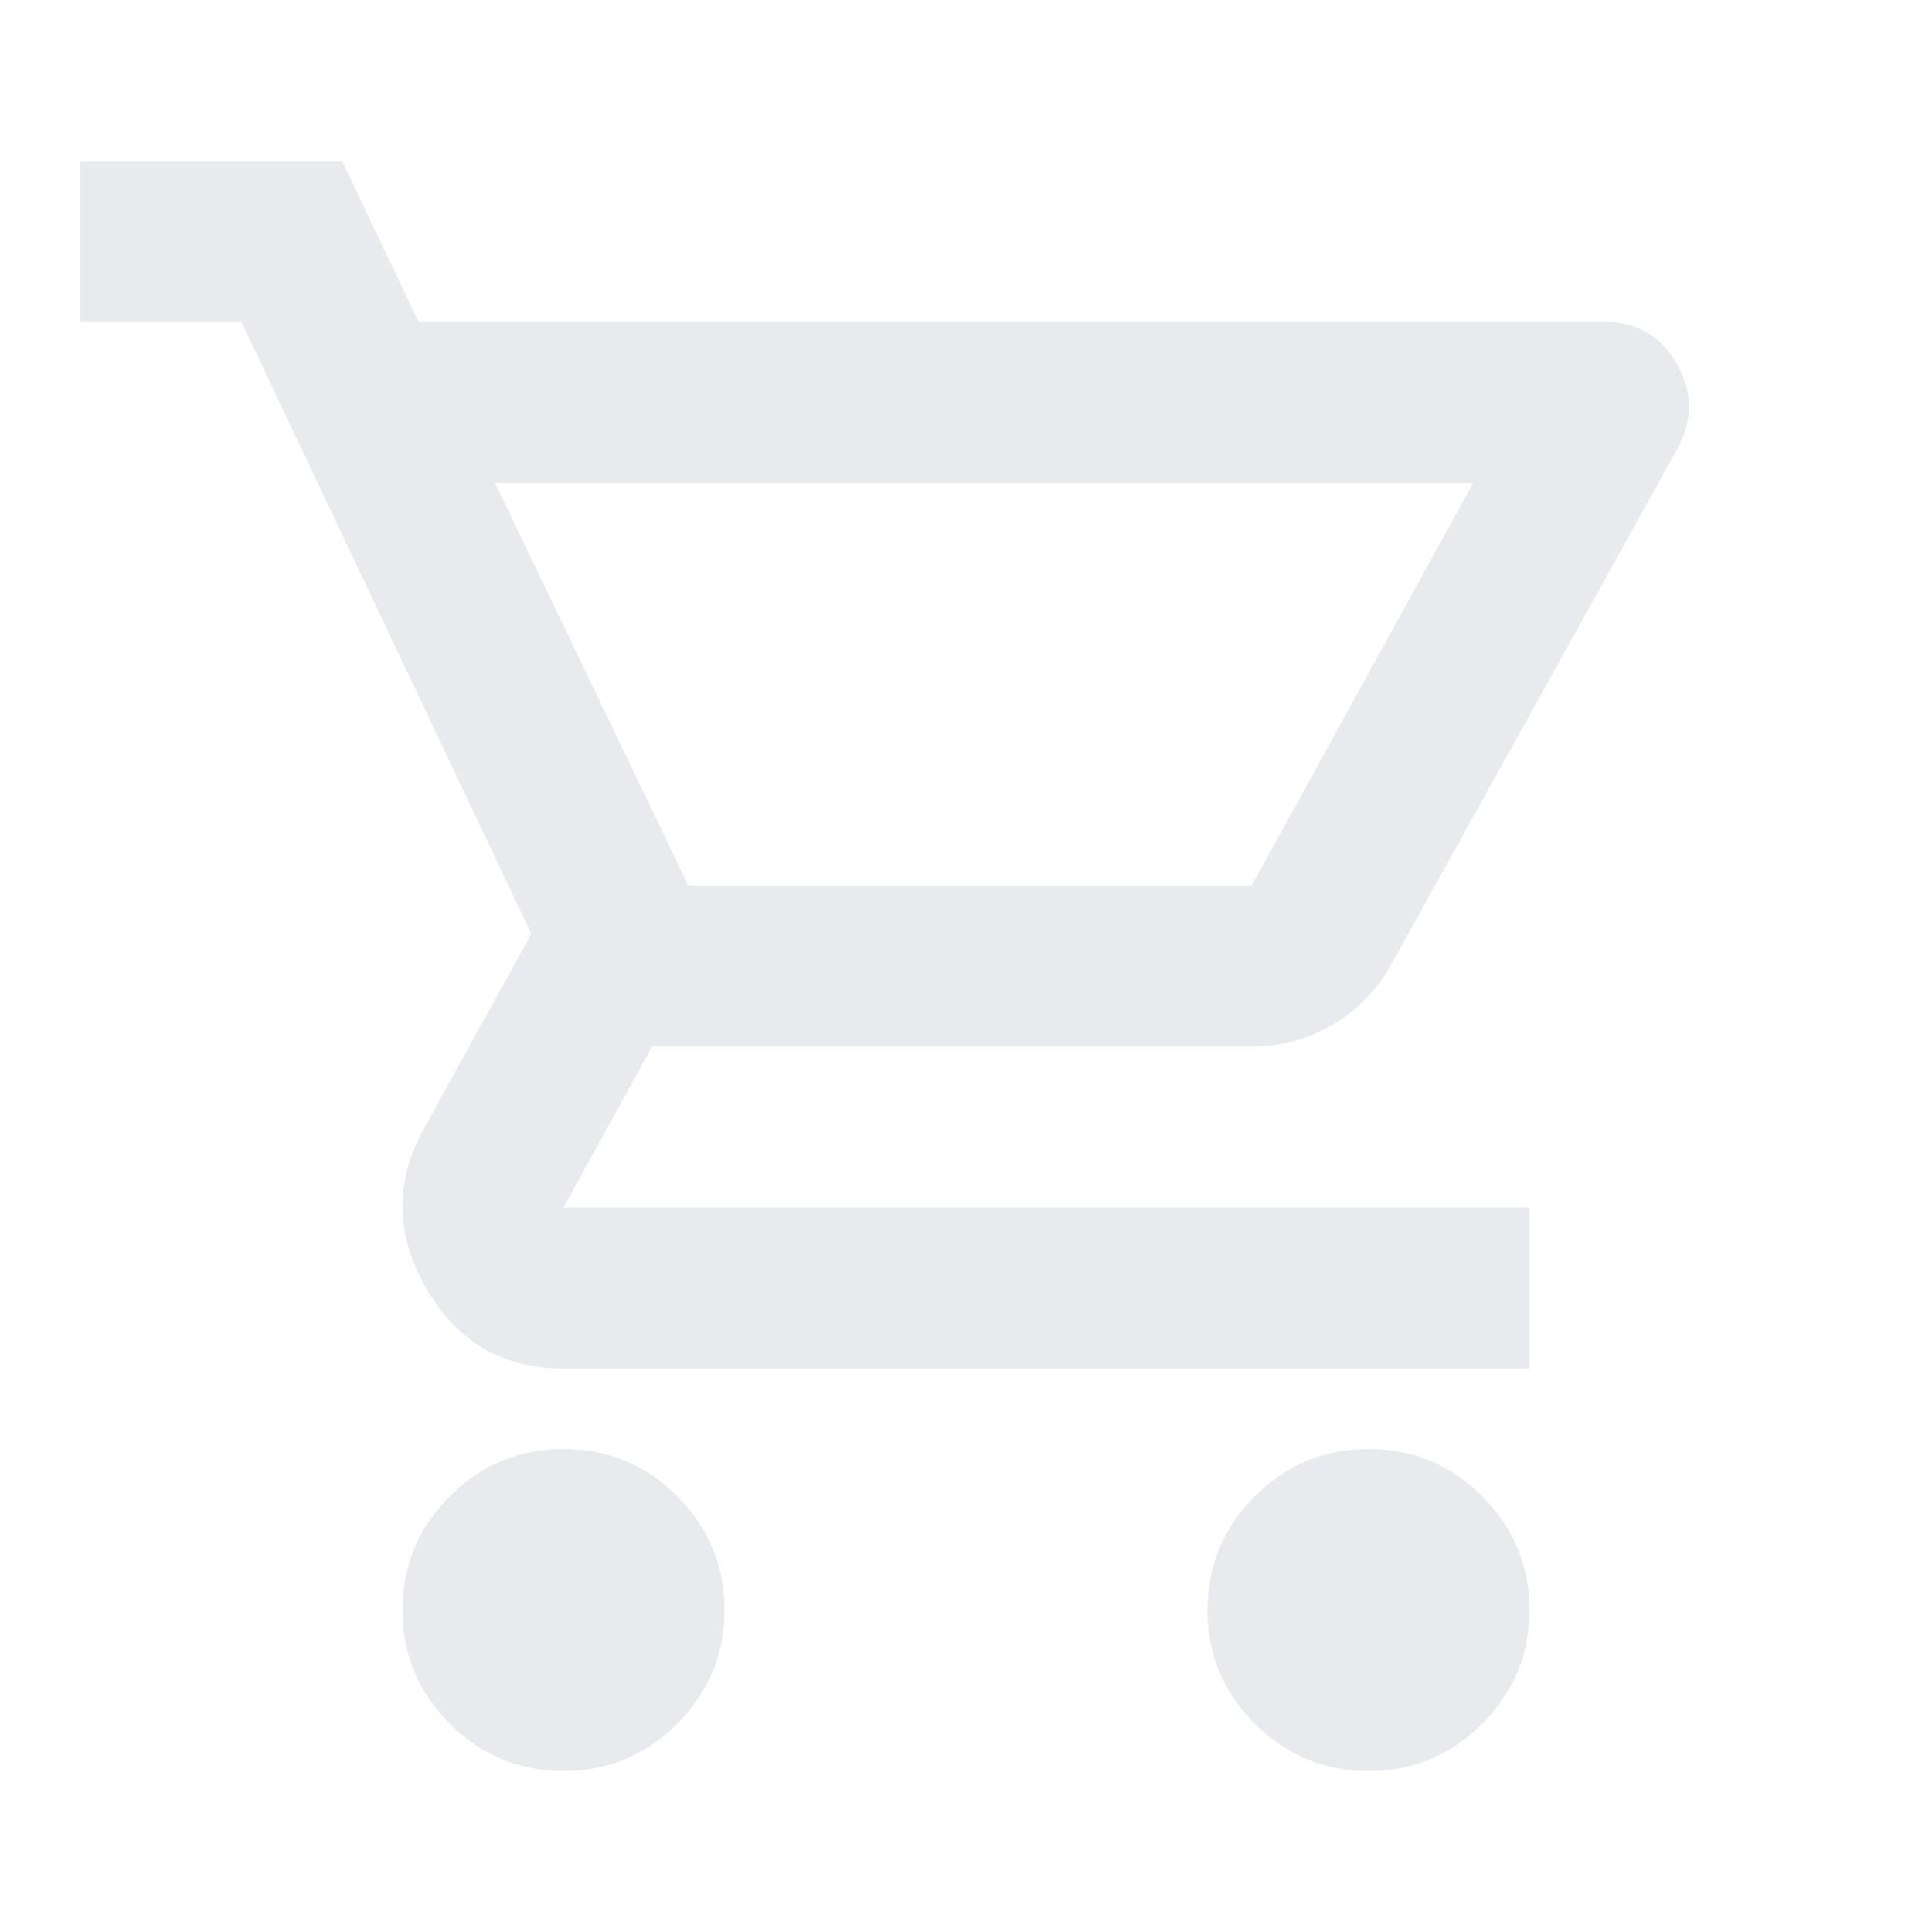
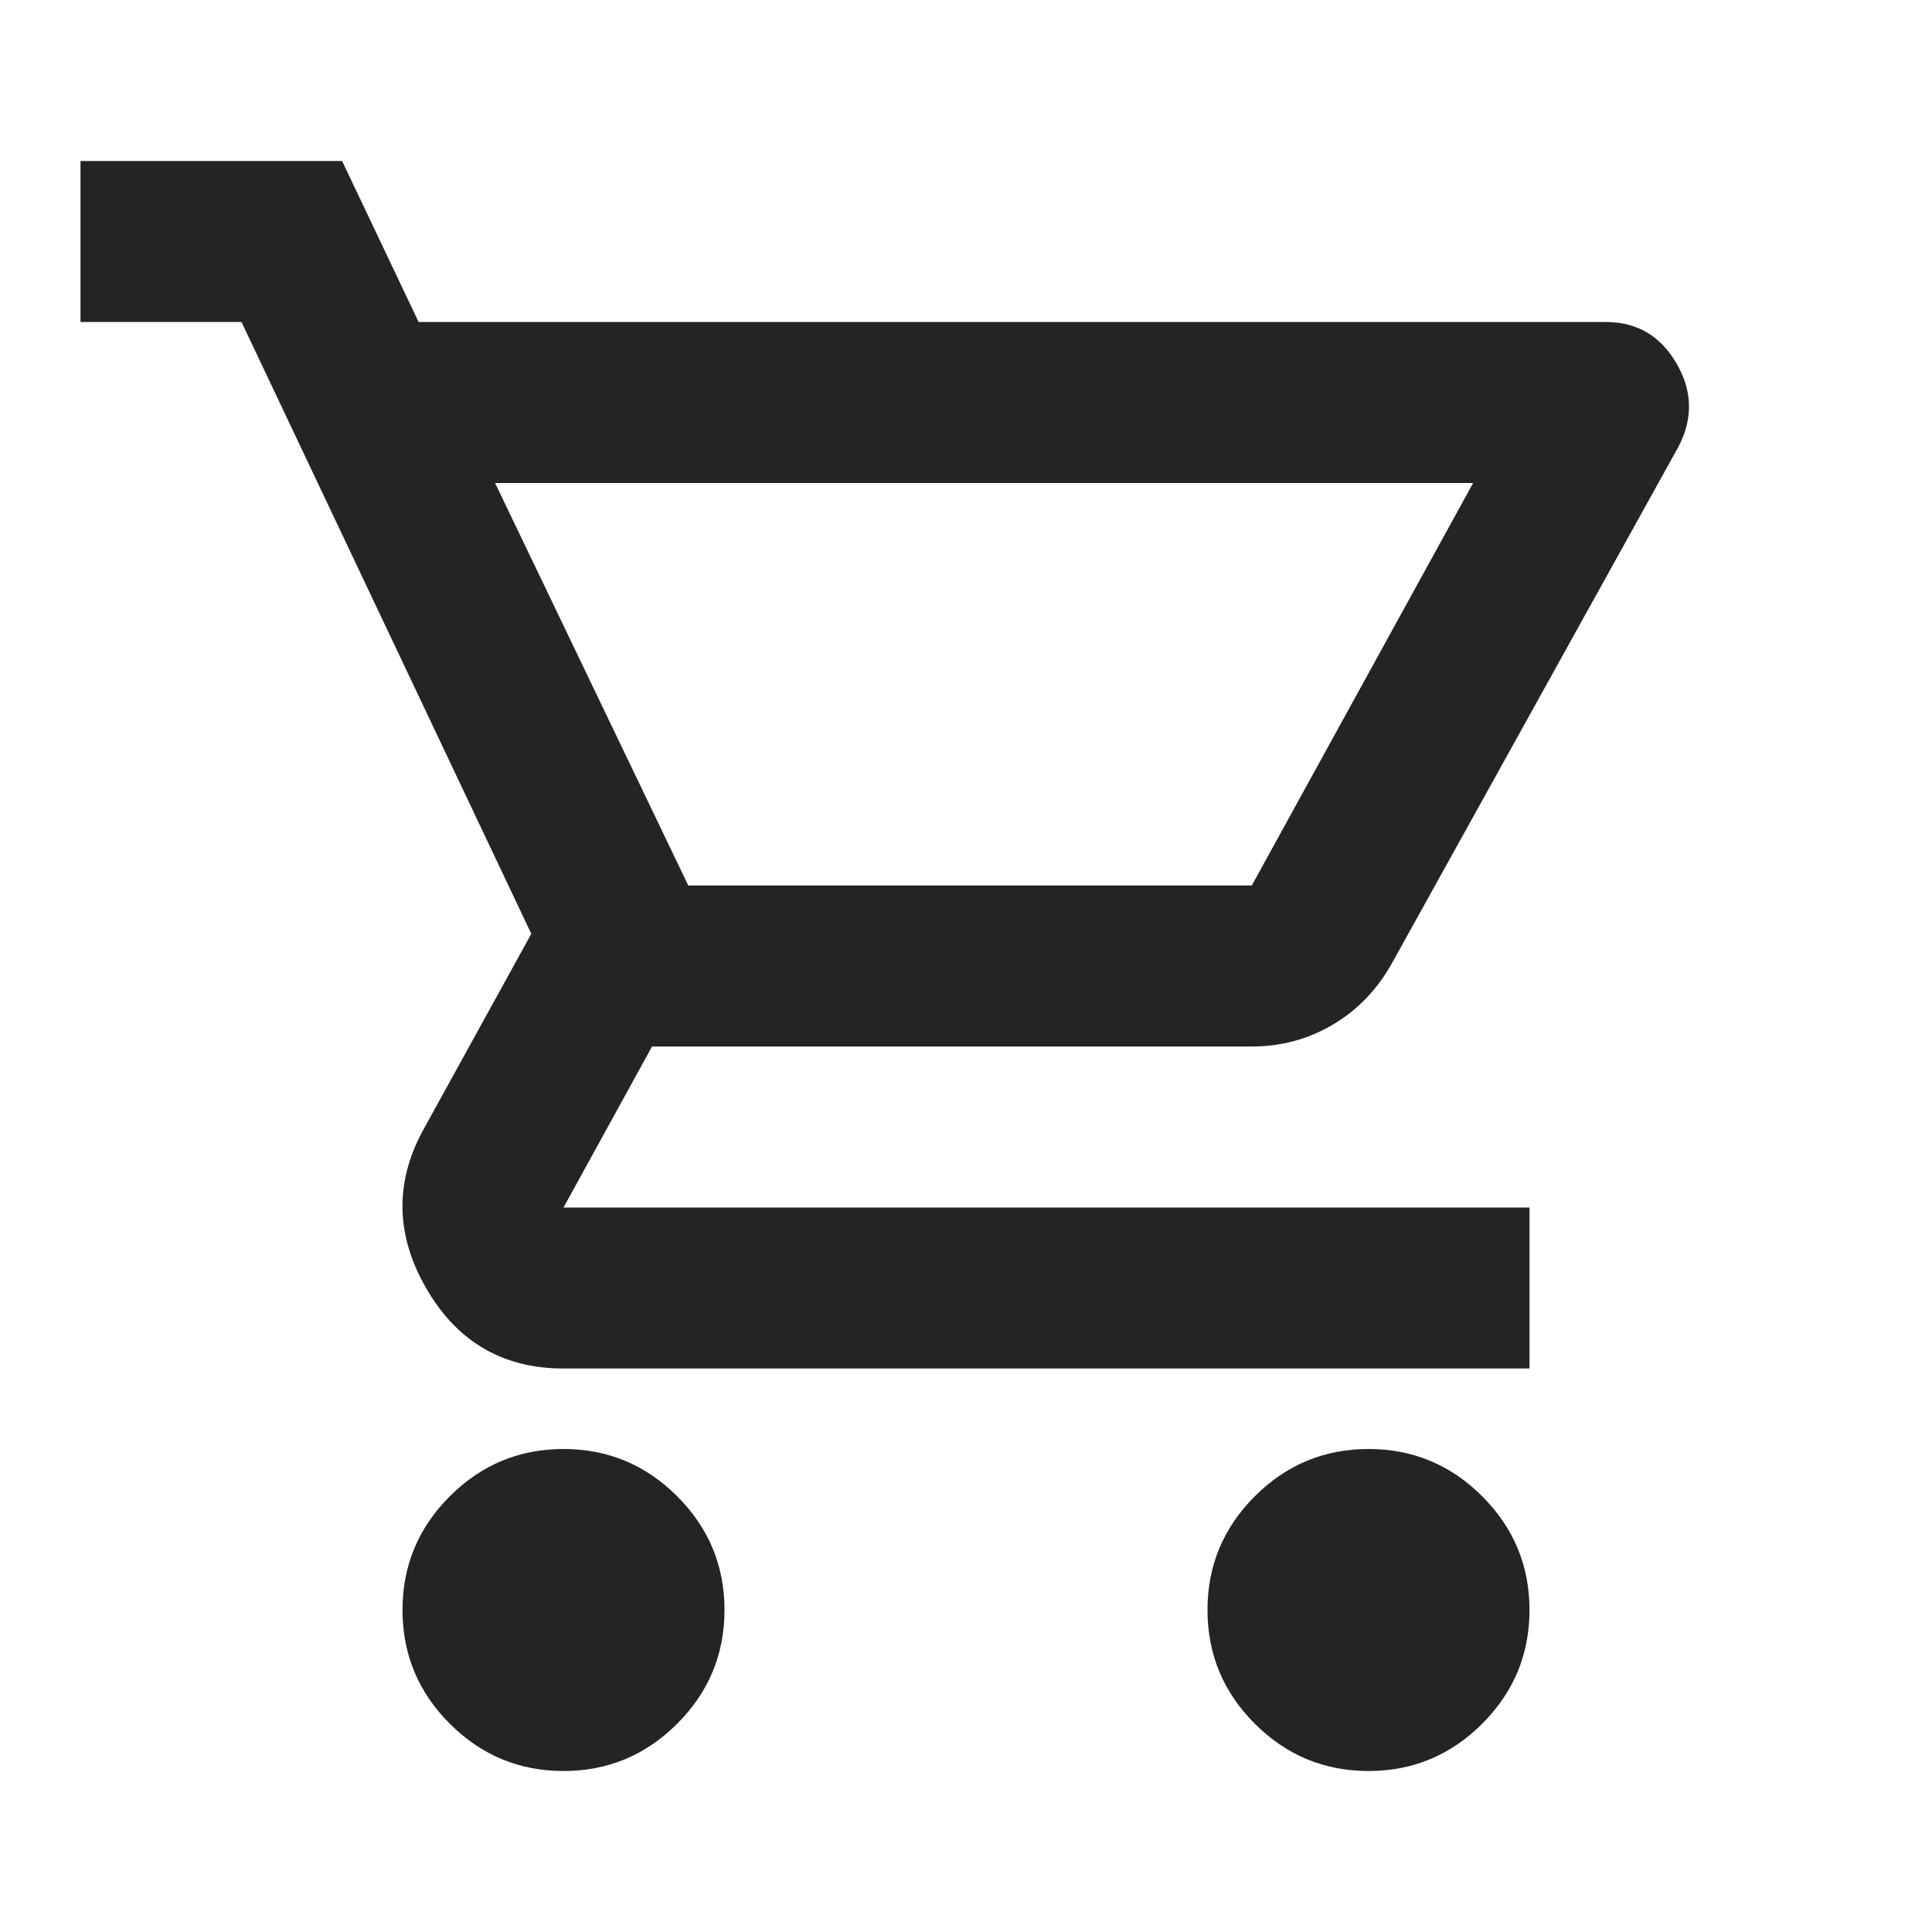
- <svg xmlns="http://www.w3.org/2000/svg" height="24px" viewBox="0 -960 960 960" width="24px" fill="#e8eaed">
+ <svg xmlns="http://www.w3.org/2000/svg" height="45px" viewBox="0 -960 960 960" width="45px" fill="#242424">
  <path d="M280-80q-33 0-56.5-23.5T200-160q0-33 23.5-56.5T280-240q33 0 56.5 23.5T360-160q0 33-23.5 56.5T280-80Zm400 0q-33 0-56.5-23.5T600-160q0-33 23.5-56.5T680-240q33 0 56.5 23.5T760-160q0 33-23.5 56.5T680-80ZM246-720l96 200h280l110-200H246Zm-38-80h590q23 0 35 20.5t1 41.5L692-482q-11 20-29.5 31T622-440H324l-44 80h480v80H280q-45 0-68-39.5t-2-78.5l54-98-144-304H40v-80h130l38 80Zm134 280h280-280Z" />
</svg>
